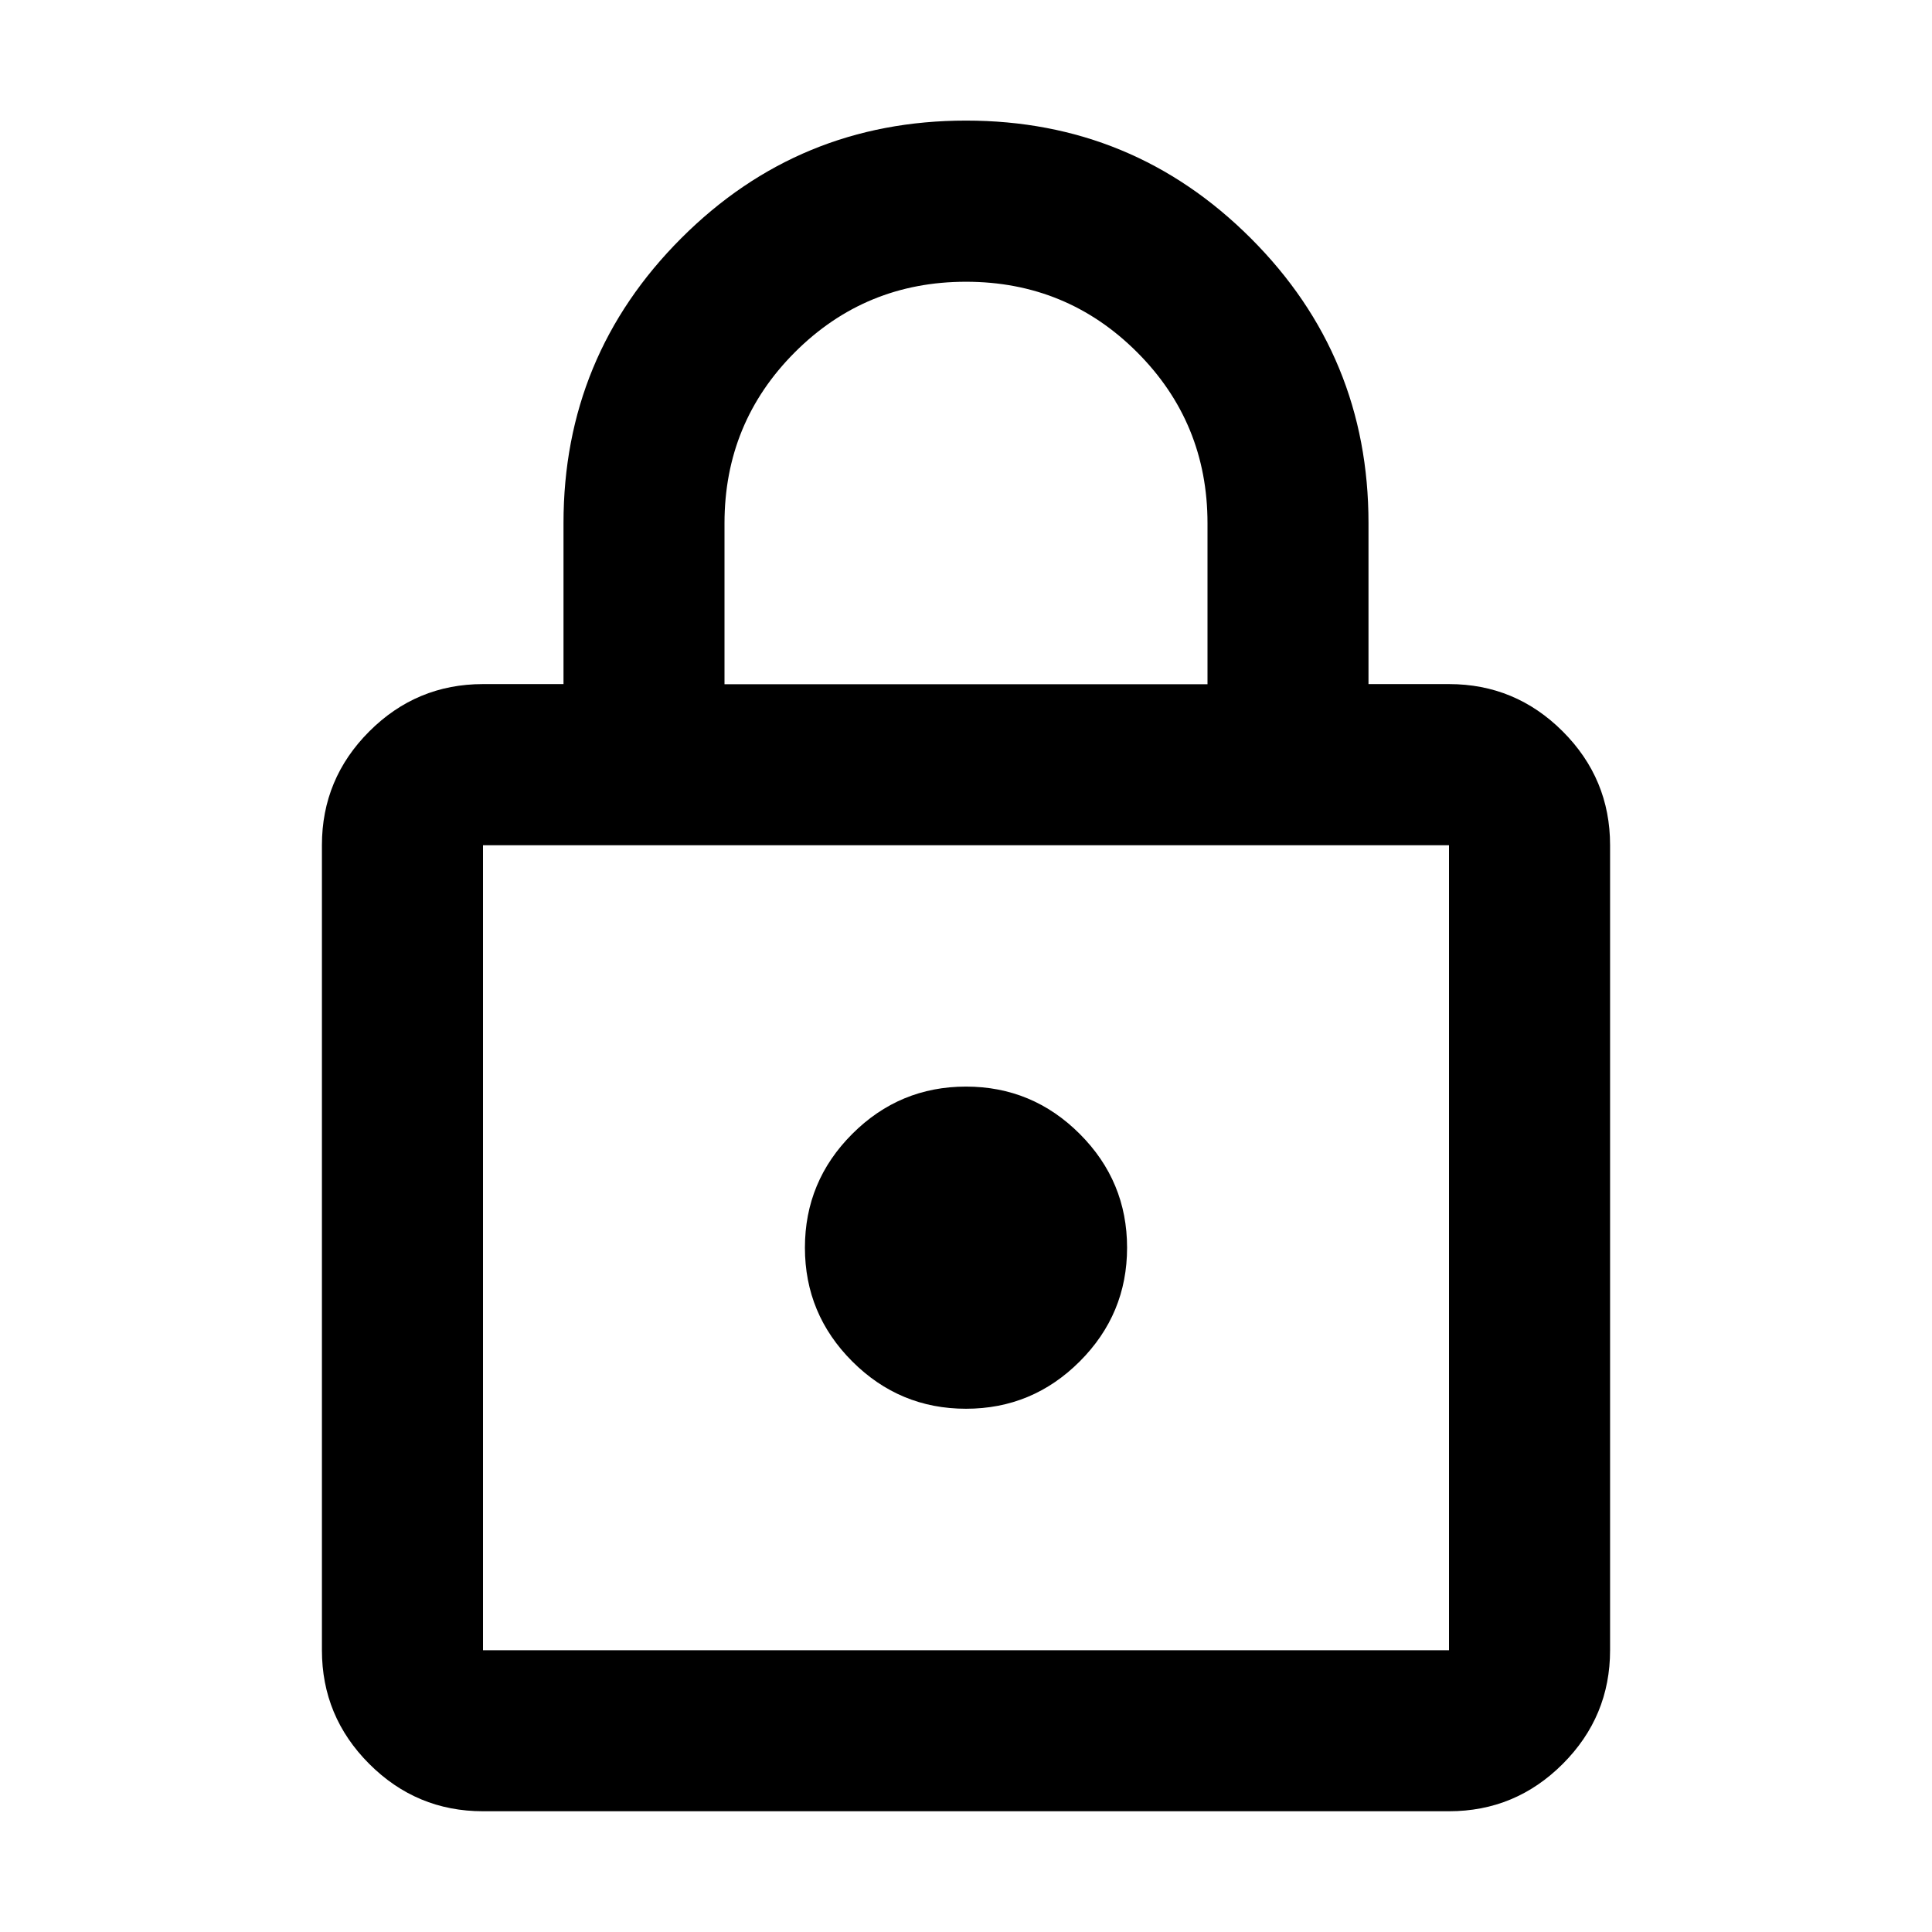
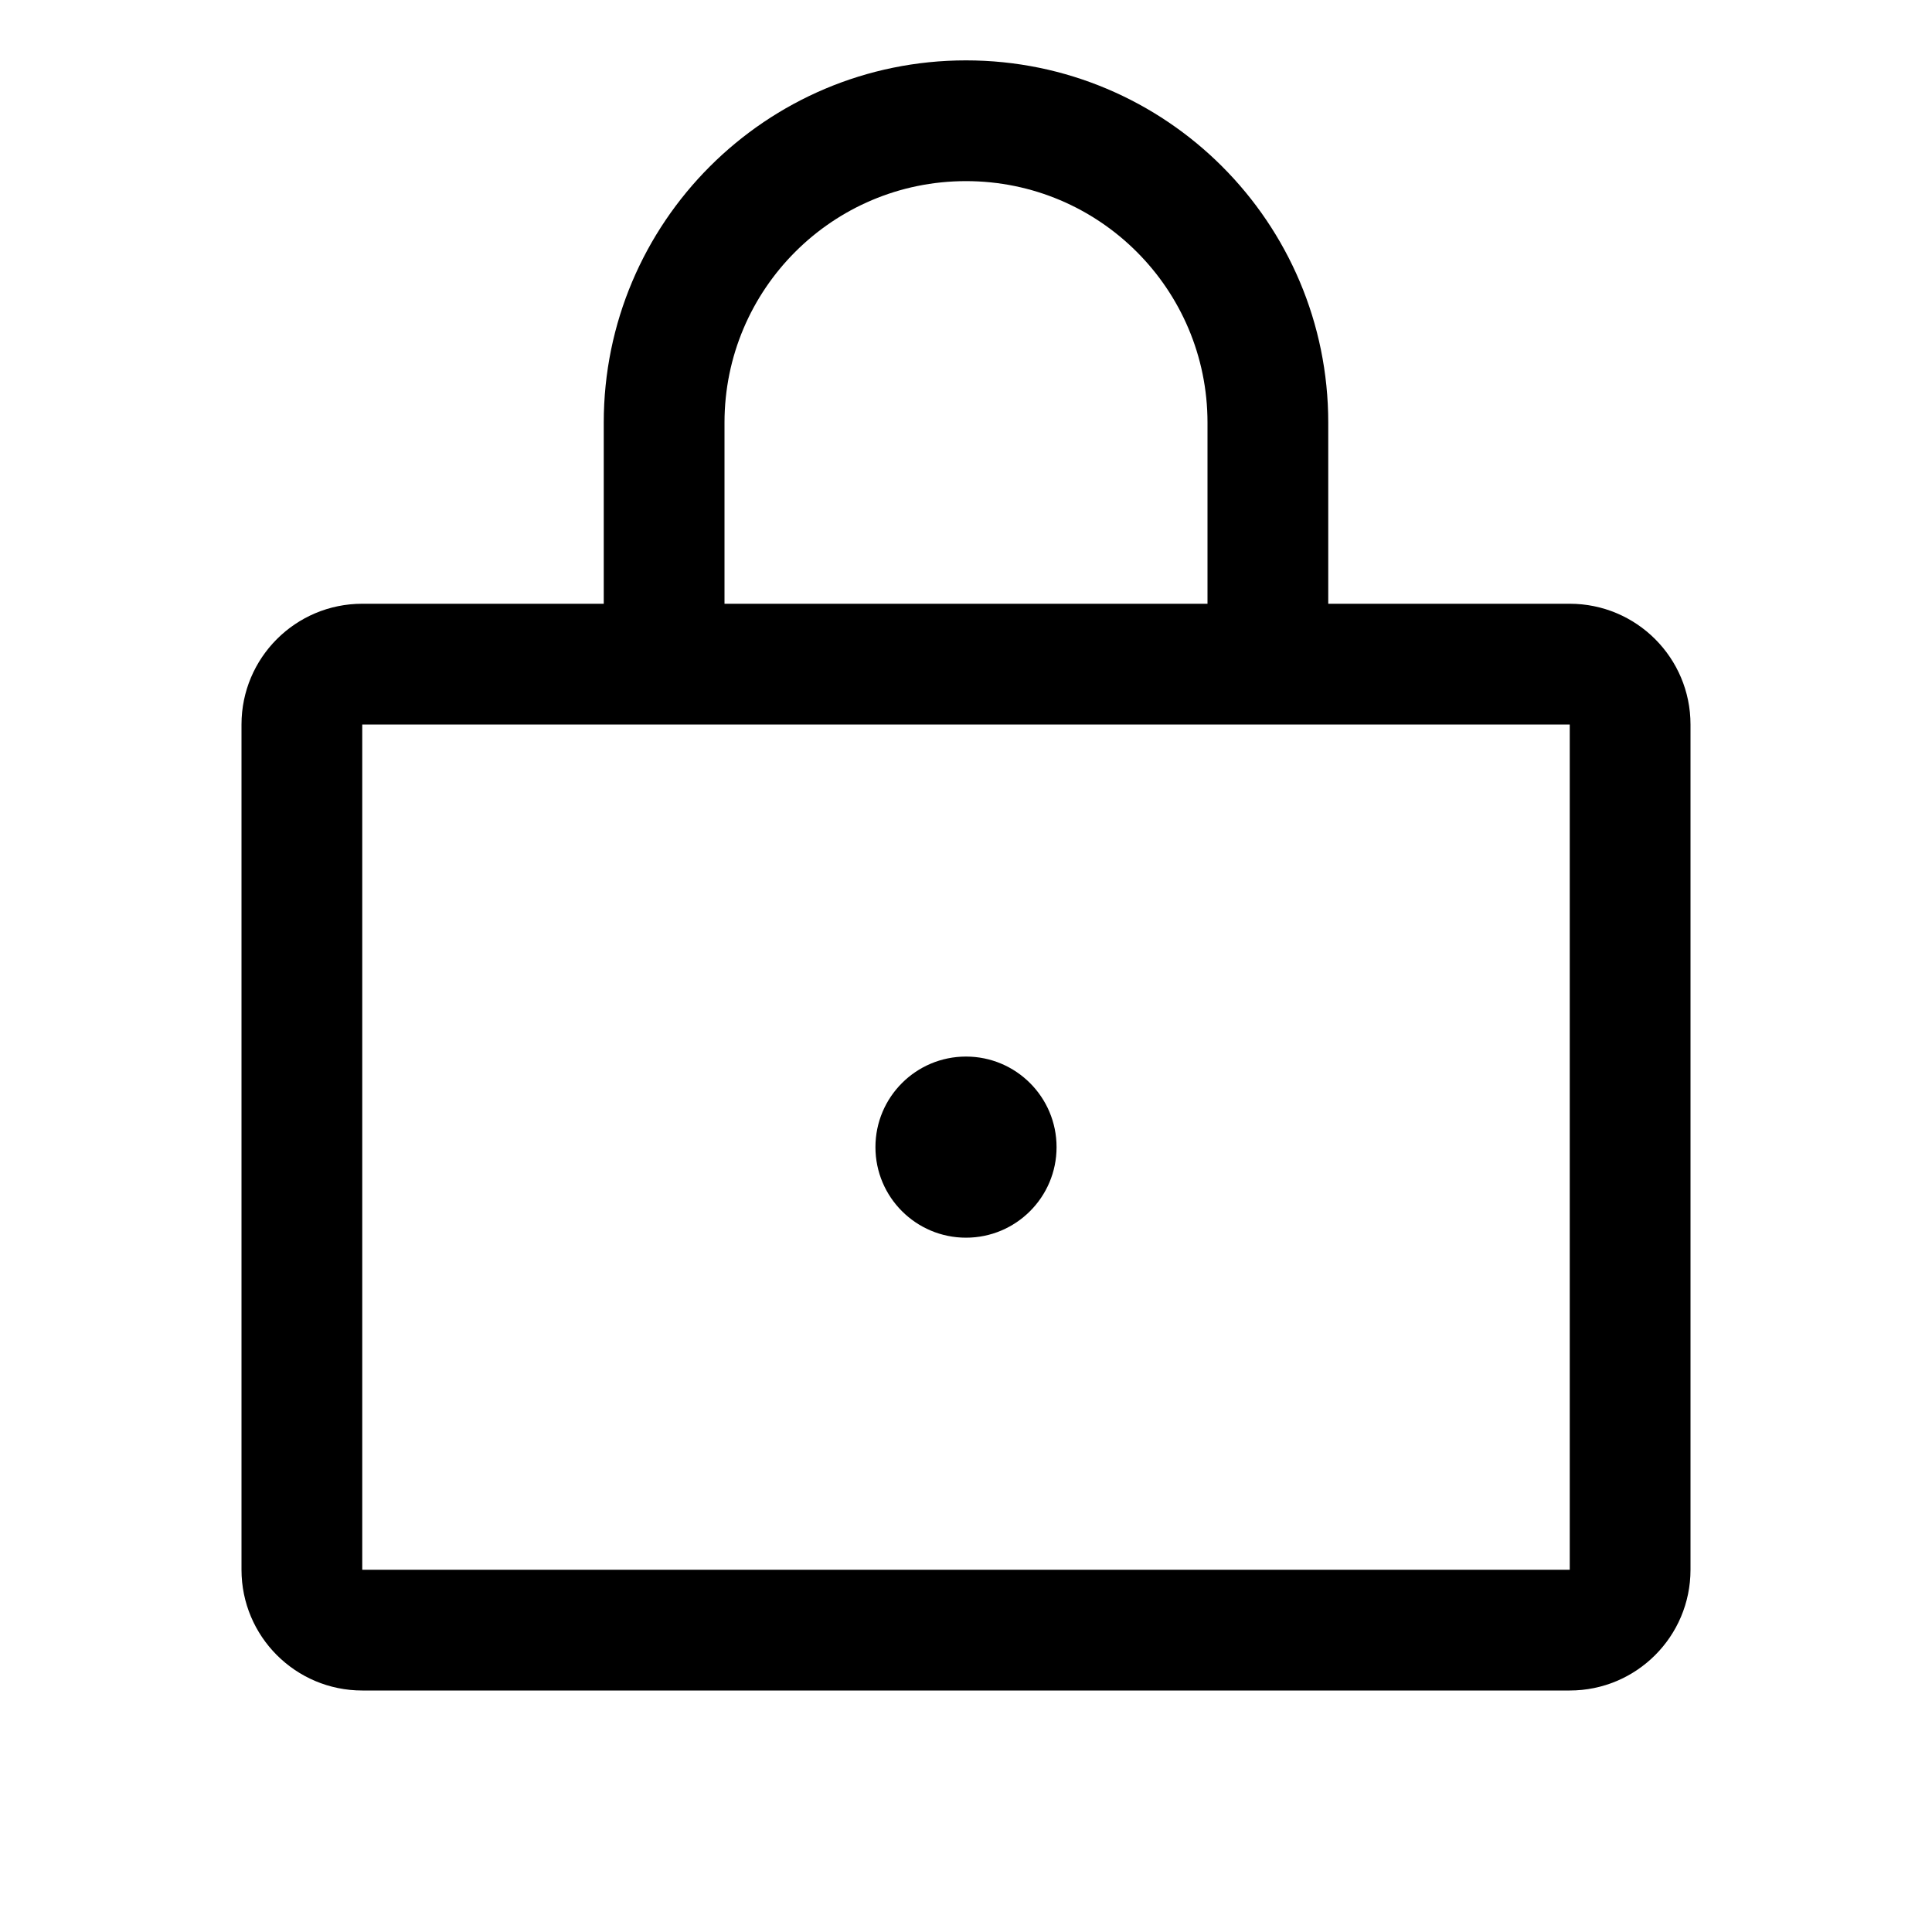
- <svg xmlns="http://www.w3.org/2000/svg" viewBox="0 0 24 24">
-   <path d="m6 22.5c-.55 0-1.021-.196-1.413-.588s-.588-.863-.588-1.413v-10c0-.55.196-1.021.588-1.413s.863-.588 1.413-.588h1v-2c0-1.383.487-2.562 1.462-3.538s2.154-1.462 3.538-1.462 2.562.487 3.538 1.462 1.462 2.154 1.462 3.538v2h1c.55 0 1.021.196 1.413.588s.588.863.588 1.413v10c0 .55-.196 1.021-.588 1.413s-.863.588-1.413.588zm0-2h12v-10h-12zm6-3c.55 0 1.021-.196 1.413-.588s.588-.863.588-1.413-.196-1.021-.588-1.413-.863-.588-1.413-.588-1.021.196-1.413.588-.588.863-.588 1.413.196 1.021.588 1.413.863.588 1.413.588zm-3-9h6v-2c0-.833-.292-1.542-.875-2.125s-1.292-.875-2.125-.875-1.542.292-2.125.875c-.583.583-.875 1.292-.875 2.125z" />
+ <svg xmlns="http://www.w3.org/2000/svg" viewBox="0 0 256 256" fill="currentColor">
+   <path d="M208,80H176V56a48,48,0,0,0-96,0V80H48A16,16,0,0,0,32,96V208a16,16,0,0,0,16,16H208a16,16,0,0,0,16-16V96A16,16,0,0,0,208,80ZM96,56a32,32,0,0,1,64,0V80H96ZM208,208H48V96H208V208Zm-68-56a12,12,0,1,1-12-12A12,12,0,0,1,140,152Z" />
</svg>
